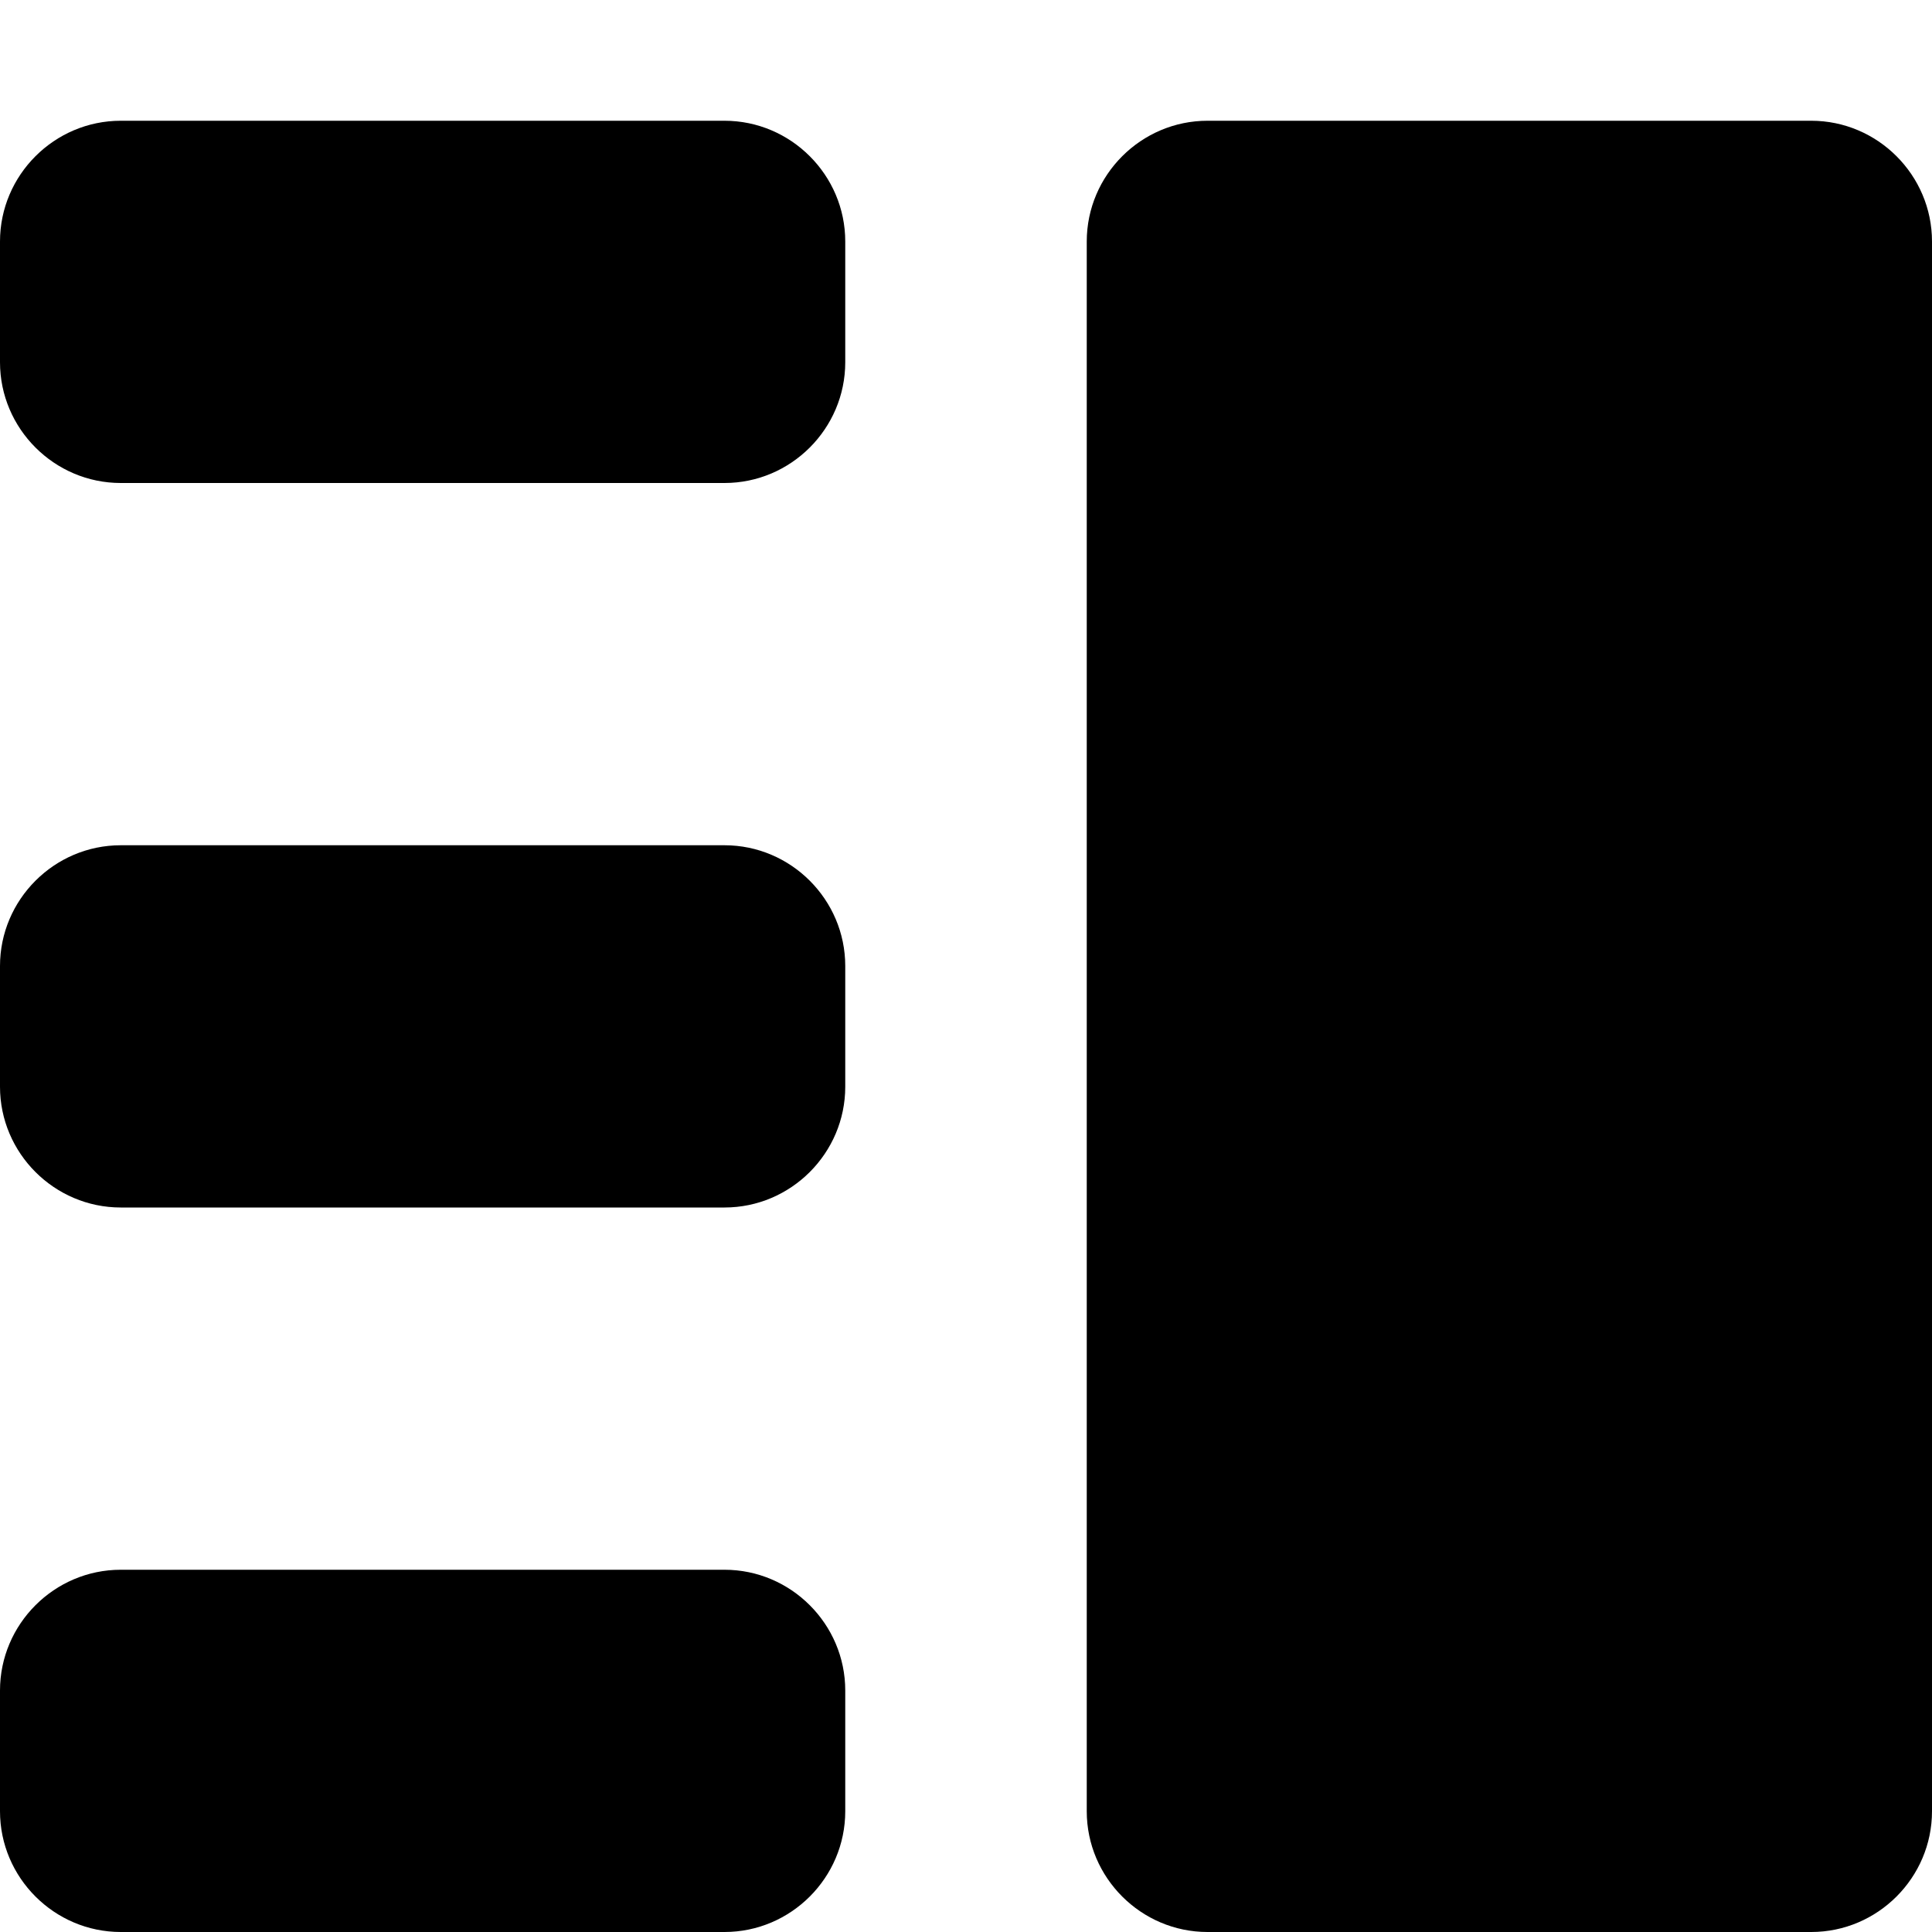
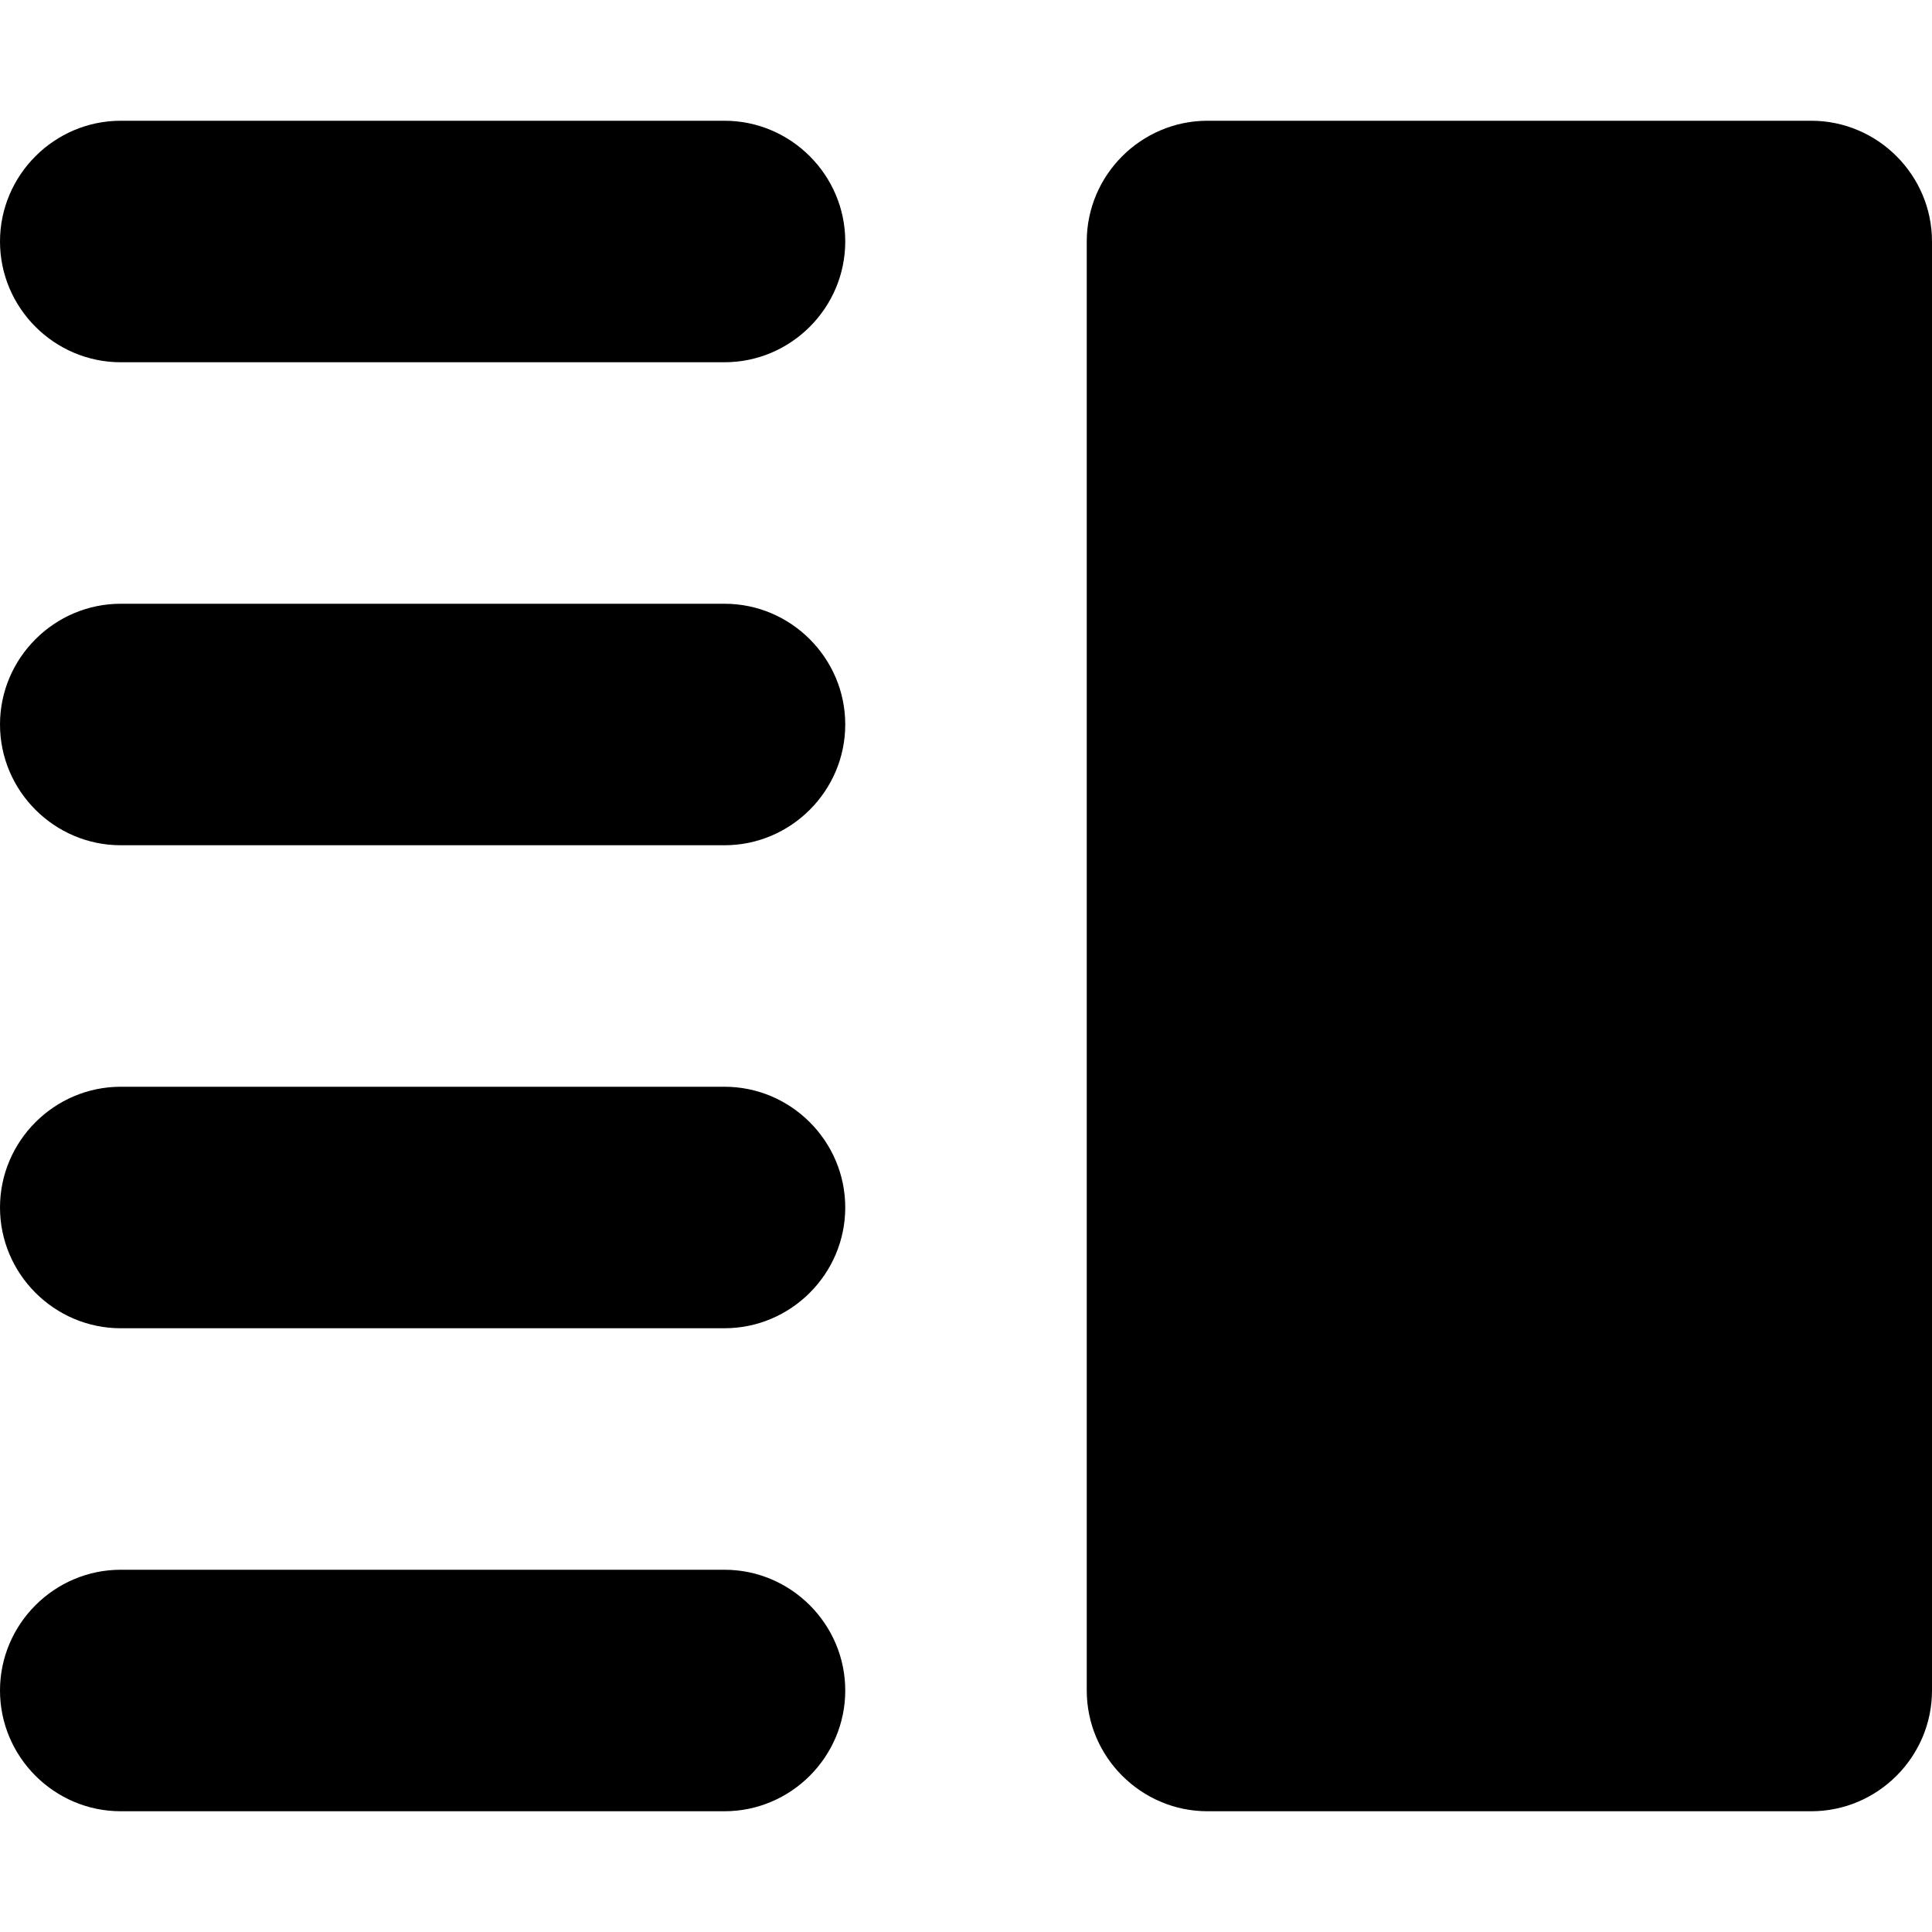
- <svg xmlns="http://www.w3.org/2000/svg" version="1.1" id="Layer_1" x="0px" y="0px" viewBox="0 0 16 16" enable-background="new 0 0 16 16" xml:space="preserve">
-   <g id="list:_detail_view_1_">
+ <svg xmlns="http://www.w3.org/2000/svg" version="1.1" id="Rounded_Rectangle_5_1_" x="0px" y="0px" viewBox="0 0 16 16" enable-background="new 0 0 16 16" xml:space="preserve">
+   <g id="Rounded_Rectangle_5">
    <g>
-       <path fill-rule="evenodd" clip-rule="evenodd" d="M6,13H1c-0.55,0-1,0.45-1,1v1c0,0.55,0.45,1,1,1h5c0.55,0,1-0.45,1-1v-1    C7,13.45,6.55,13,6,13z M6,7H1C0.45,7,0,7.45,0,8v1c0,0.55,0.45,1,1,1h5c0.55,0,1-0.45,1-1V8C7,7.45,6.55,7,6,7z M6,1H1    C0.45,1,0,1.45,0,2v1c0,0.55,0.45,1,1,1h5c0.55,0,1-0.45,1-1V2C7,1.45,6.55,1,6,1z M15,1h-5C9.45,1,9,1.45,9,2v13    c0,0.55,0.45,1,1,1h5c0.55,0,1-0.45,1-1V2C16,1.45,15.55,1,15,1z" />
+       <path fill-rule="evenodd" clip-rule="evenodd" d="M6,9H1c-0.55,0-1,0.45-1,1s0.45,1,1,1h5c0.55,0,1-0.45,1-1S6.55,9,6,9z M6,13H1    c-0.55,0-1,0.45-1,1s0.45,1,1,1h5c0.55,0,1-0.45,1-1S6.55,13,6,13z M15,1h-5C9.45,1,9,1.45,9,2v12c0,0.55,0.45,1,1,1h5    c0.55,0,1-0.45,1-1V2C16,1.45,15.55,1,15,1z M6,5H1C0.45,5,0,5.45,0,6s0.45,1,1,1h5c0.55,0,1-0.45,1-1S6.55,5,6,5z M6,1H1    C0.45,1,0,1.45,0,2s0.45,1,1,1h5c0.55,0,1-0.45,1-1S6.55,1,6,1z" />
    </g>
  </g>
</svg>
